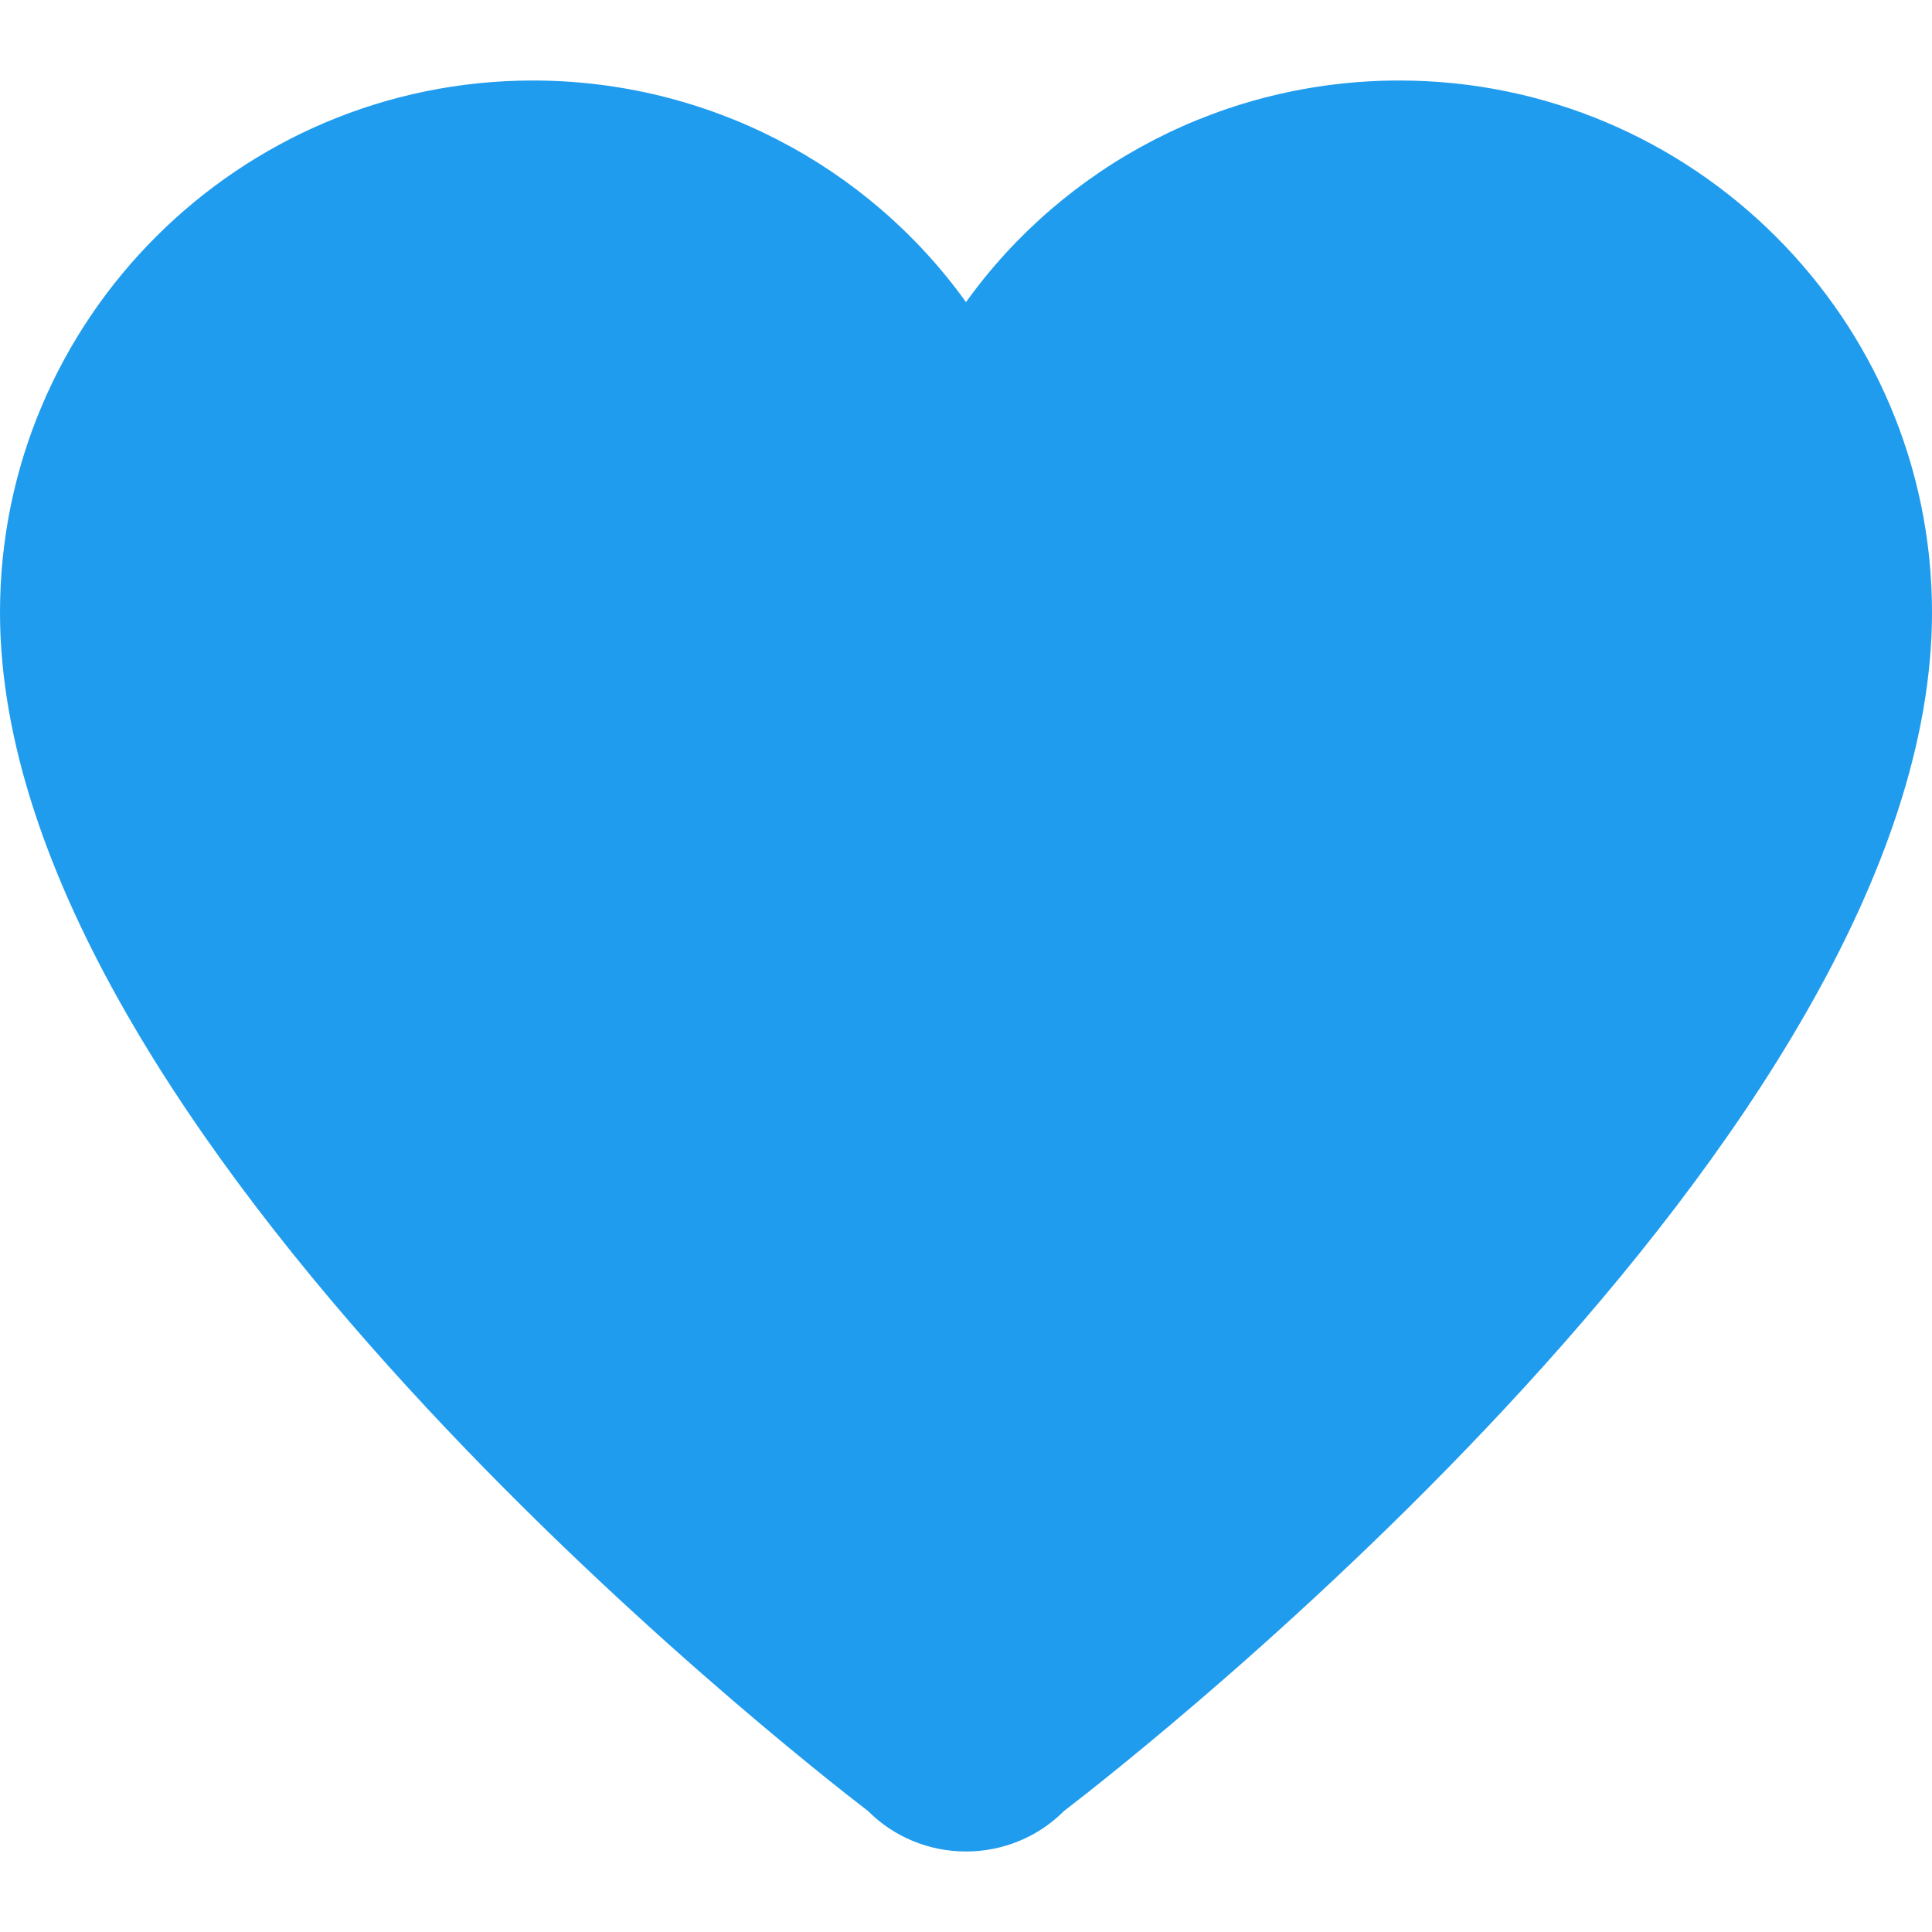
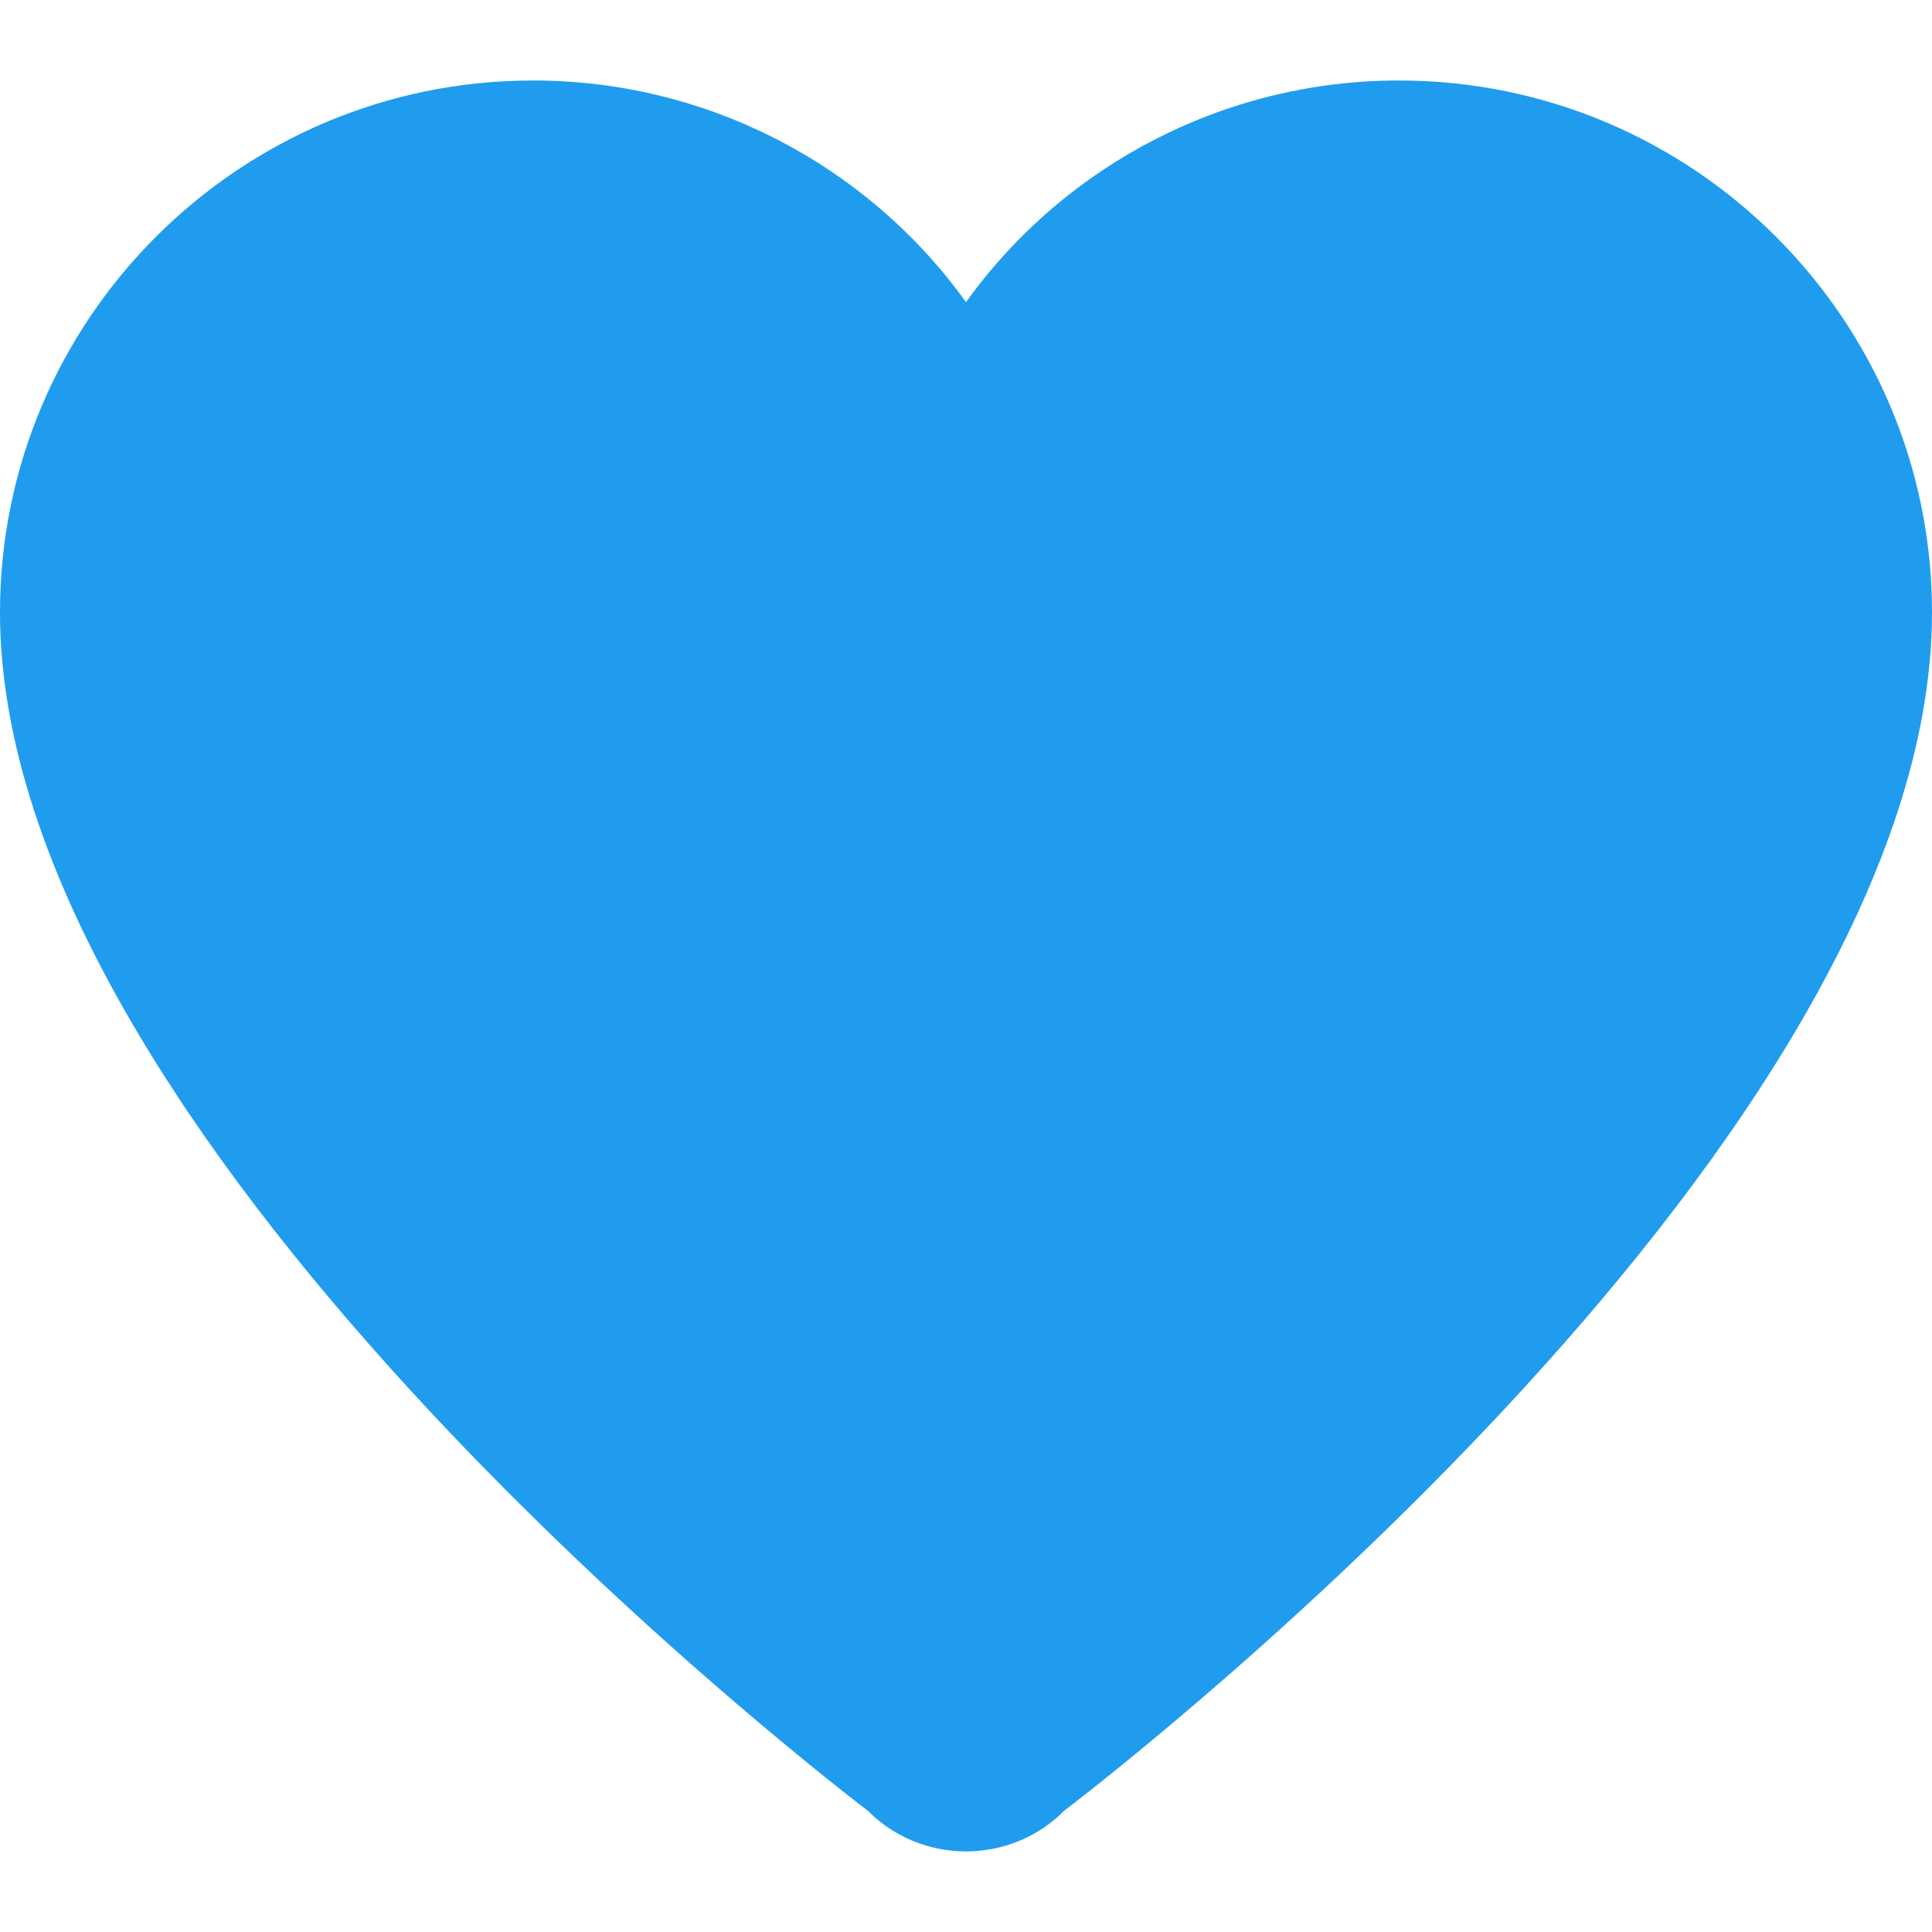
- <svg xmlns="http://www.w3.org/2000/svg" id="bold" enable-background="new 0 0 24 24" height="512" viewBox="0 0 24 24" width="512">
-   <path style="fill:#209cee" d="m17.381 1c-2.165 0-4.156 1.047-5.381 2.753-1.225-1.706-3.216-2.753-5.381-2.753-3.649 0-6.619 2.964-6.619 6.607 0 6.481 9.895 14.209 10.784 14.891.318.32.756.502 1.216.502s.898-.182 1.216-.502c.889-.682 10.784-8.41 10.784-14.891 0-3.643-2.97-6.607-6.619-6.607z" />
+ <svg xmlns="http://www.w3.org/2000/svg" viewBox="0 0 24 24">
+   <path d="M17.38 1A6.62 6.62 0 0 0 12 3.753 6.62 6.62 0 0 0 6.619 1C2.97 1 0 3.964 0 7.607c0 6.48 9.895 14.21 10.784 14.89.318.32.756.502 1.216.502s.898-.182 1.216-.502c.89-.682 10.784-8.4 10.784-14.89C24 3.964 21.03 1 17.38 1z" fill="#209cee" />
</svg>
